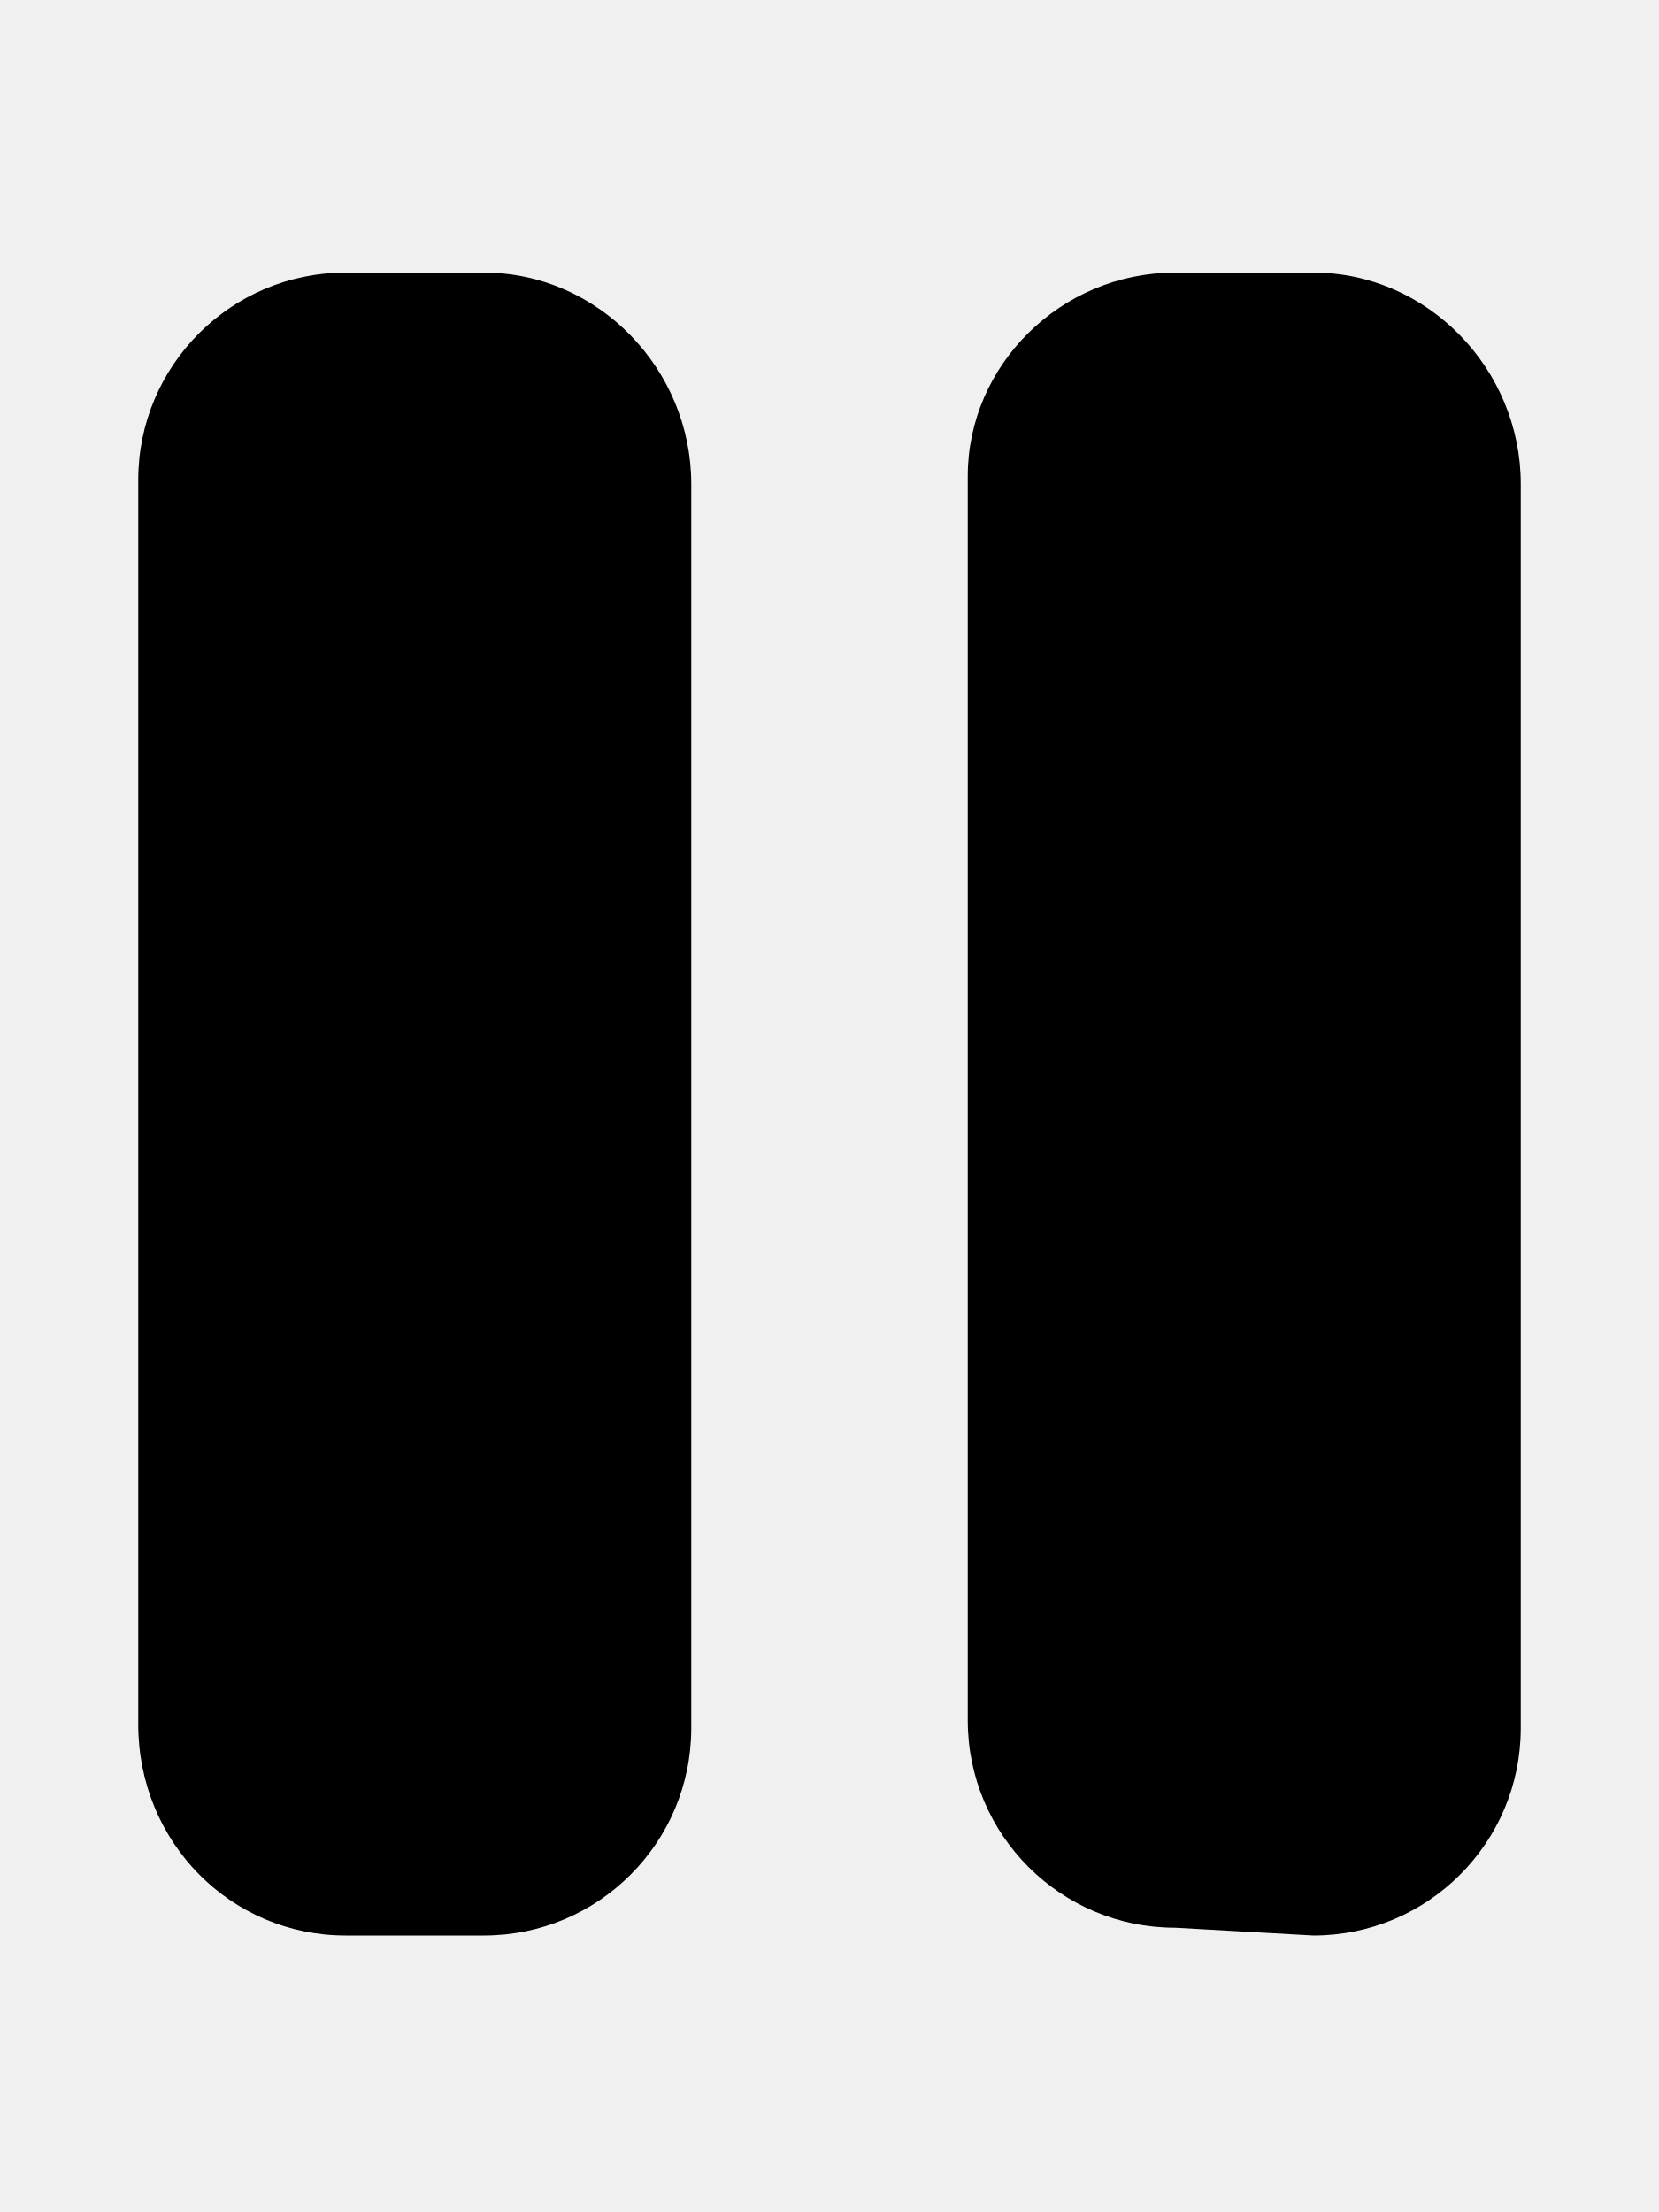
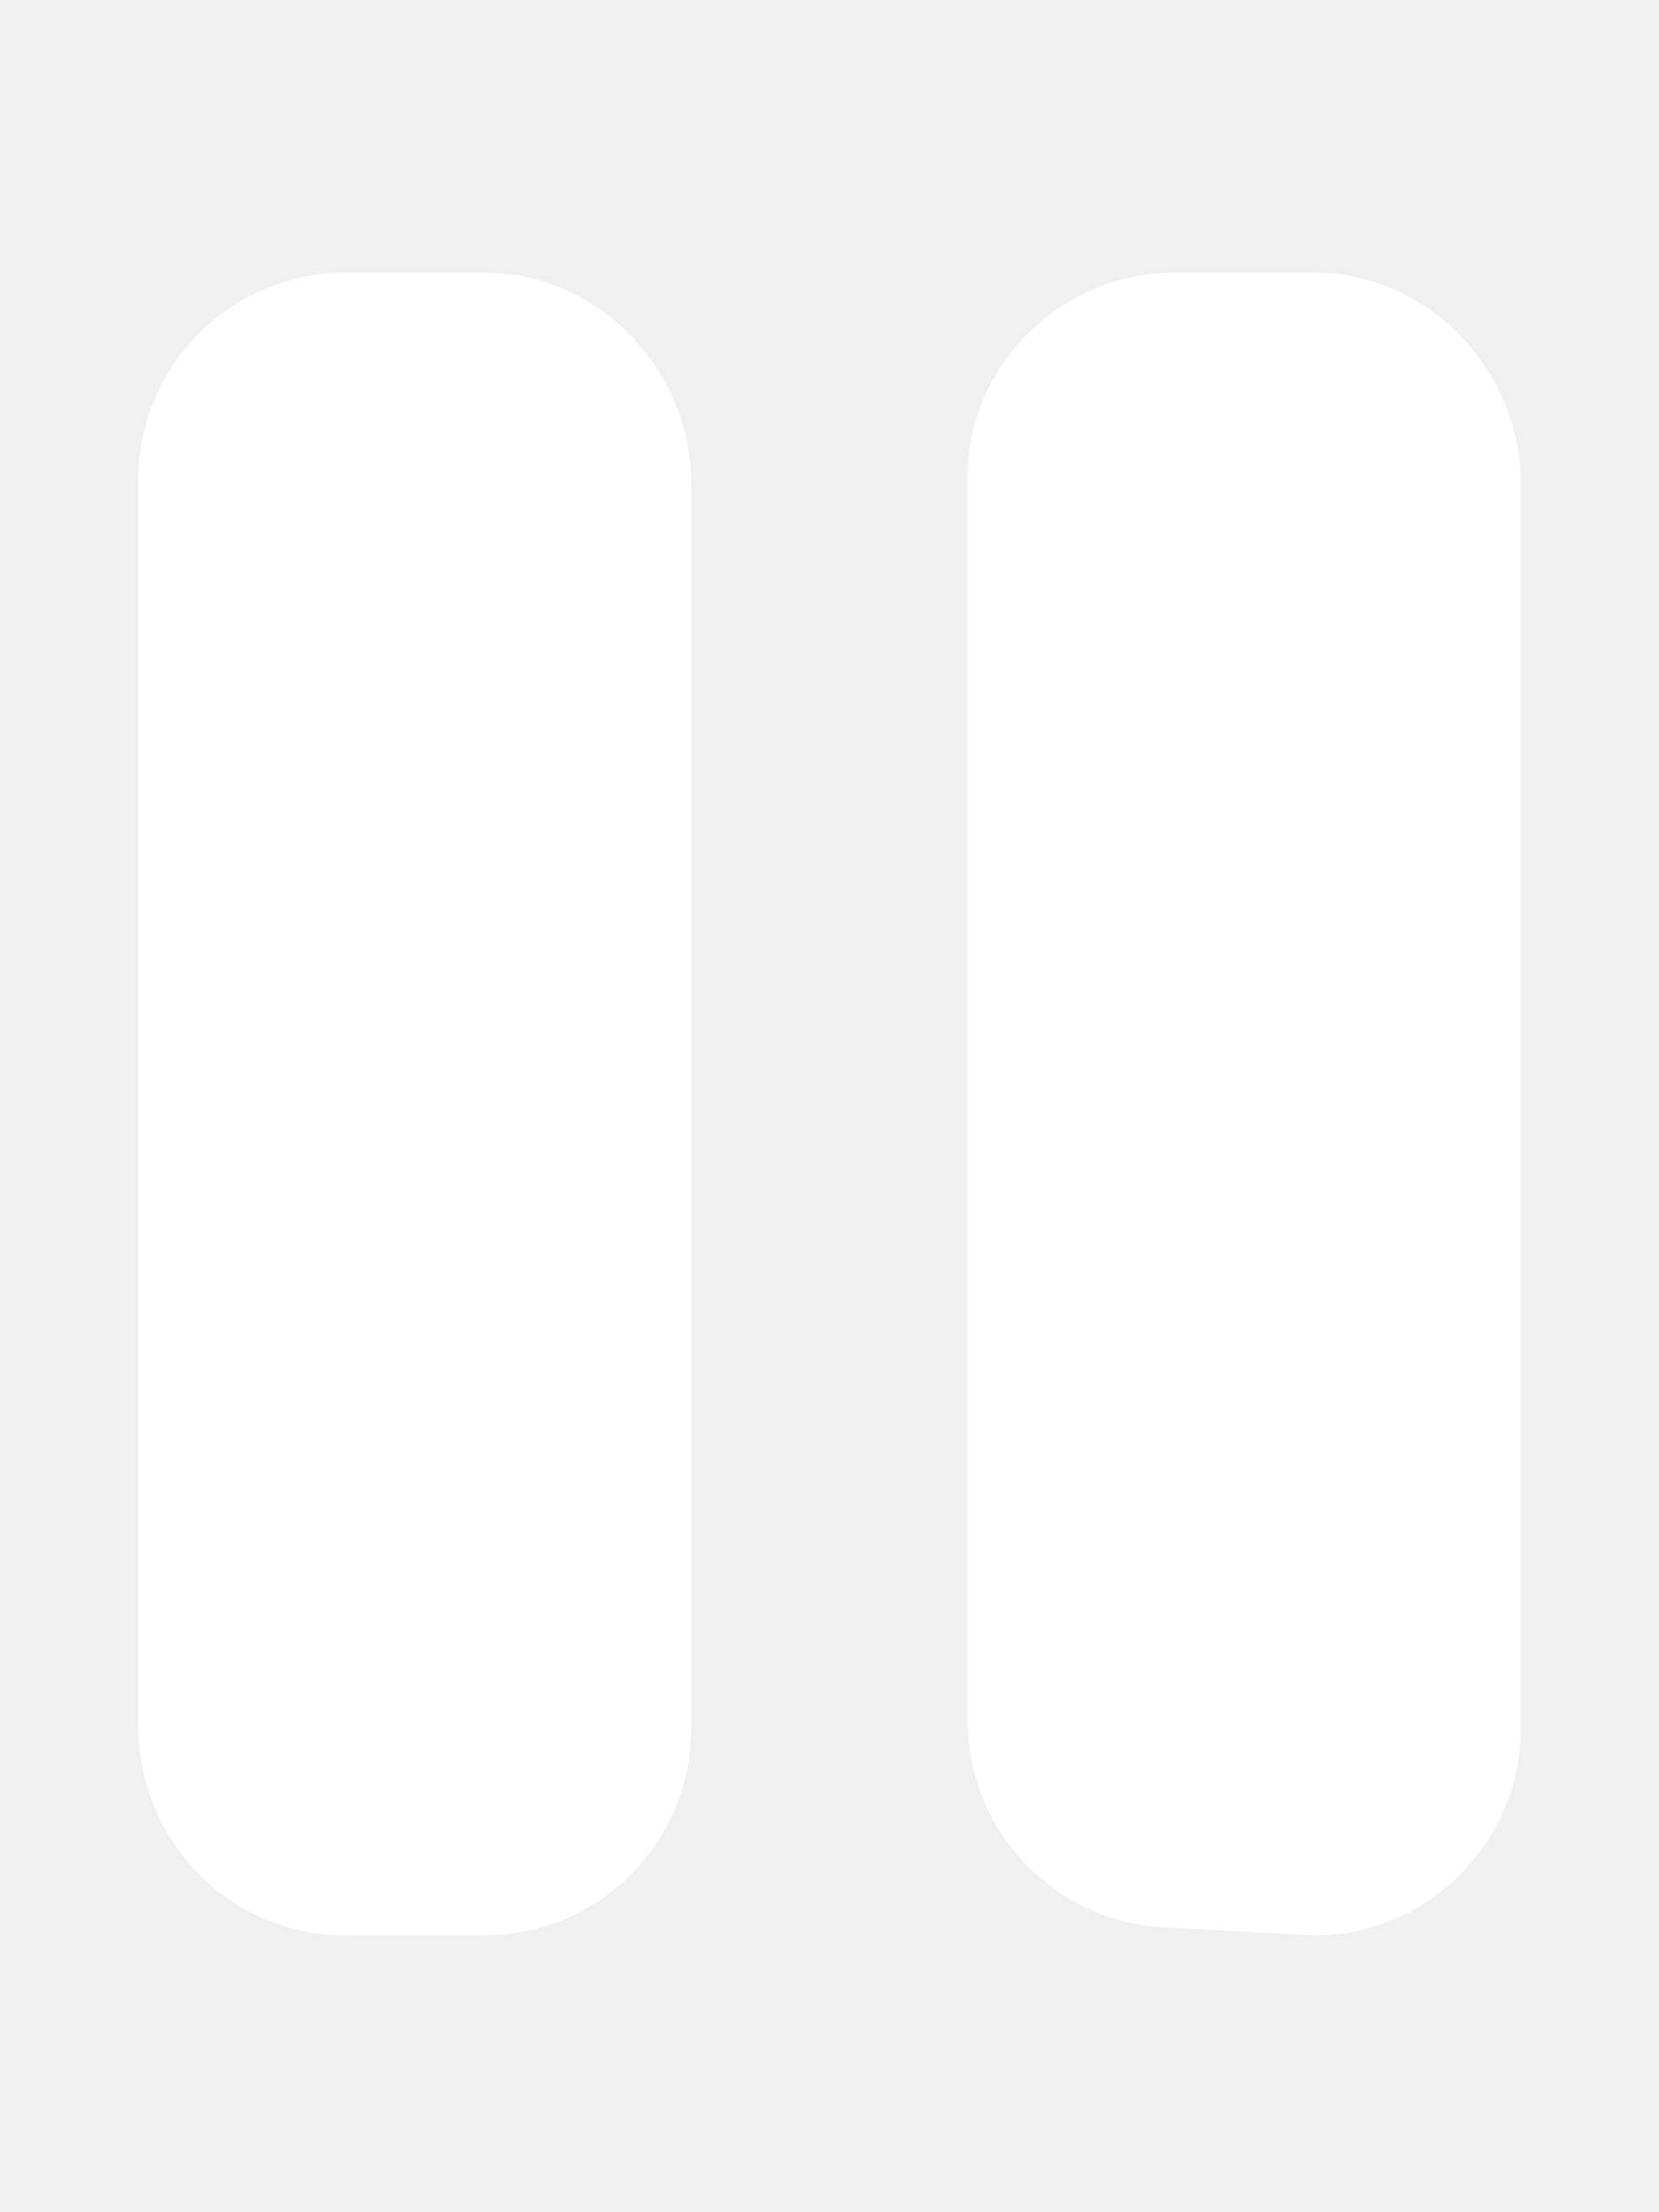
<svg xmlns="http://www.w3.org/2000/svg" aria-hidden="true" focusable="false" data-prefix="fas" data-icon="pause" class="svg-inline--fa fa-pause" role="img" viewBox="0 0 384 512" version="1.1" id="svg827" width="384" height="512">
  <defs id="defs831" />
-   <path fill="currentColor" d="m 304,63.1 h -32 c -26.51,0 -48,21.49 -48,47.1 v 288 c 0,26.51 21.49,48 48,48 l 32,1.8 c 26.51,0 48,-21.49 48,-48 V 112 C 352,85.49 330.5,63.1 304,63.1 Z m -192,0 H 80 c -26.51,0 -48,21.49 -48,48 v 288 c 0,27.4 21.49,48.9 48,48.9 h 32 c 26.51,0 48,-21.49 48,-48 V 112 C 160,85.49 138.5,63.1 112,63.1 Z" id="path825" />
+   <path fill="currentColor" d="m 304,63.1 h -32 c -26.51,0 -48,21.49 -48,47.1 v 288 c 0,26.51 21.49,48 48,48 l 32,1.8 c 26.51,0 48,-21.49 48,-48 V 112 C 352,85.49 330.5,63.1 304,63.1 Z m -192,0 H 80 c -26.51,0 -48,21.49 -48,48 v 288 c 0,27.4 21.49,48.9 48,48.9 h 32 c 26.51,0 48,-21.49 48,-48 V 112 C 160,85.49 138.5,63.1 112,63.1 Z" style="fill: #FFFFFF;" id="path825" />
</svg>
